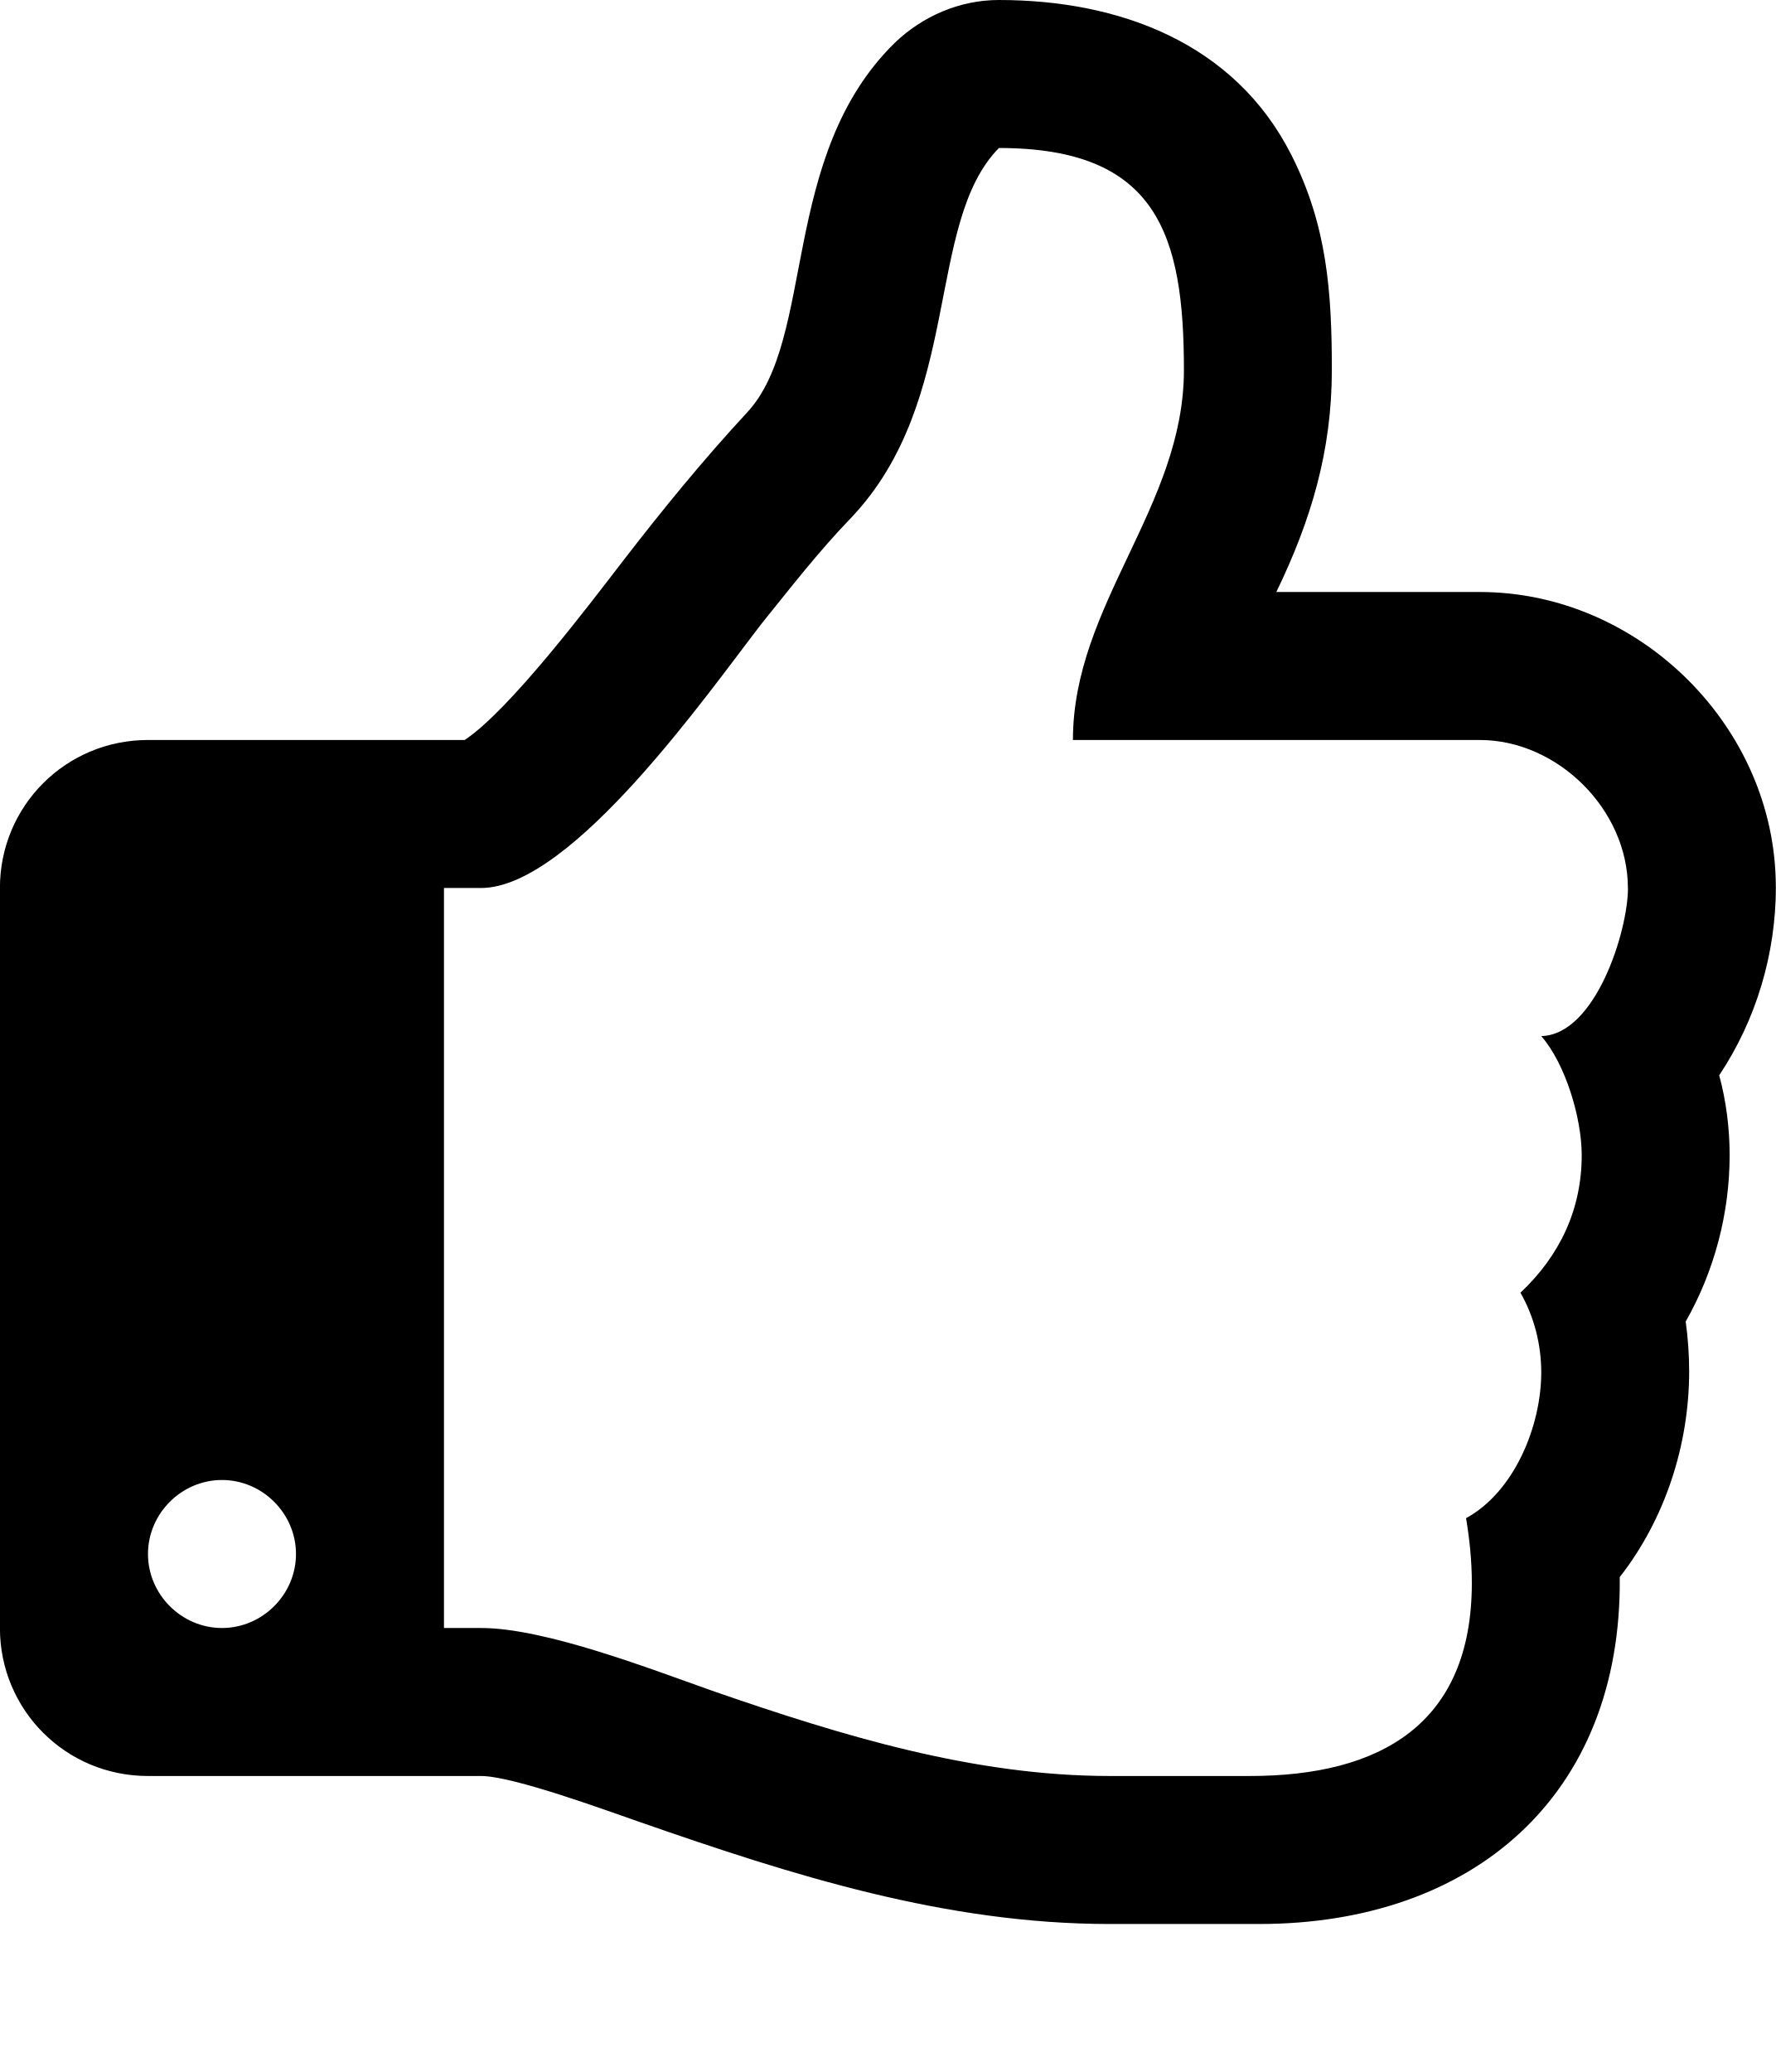
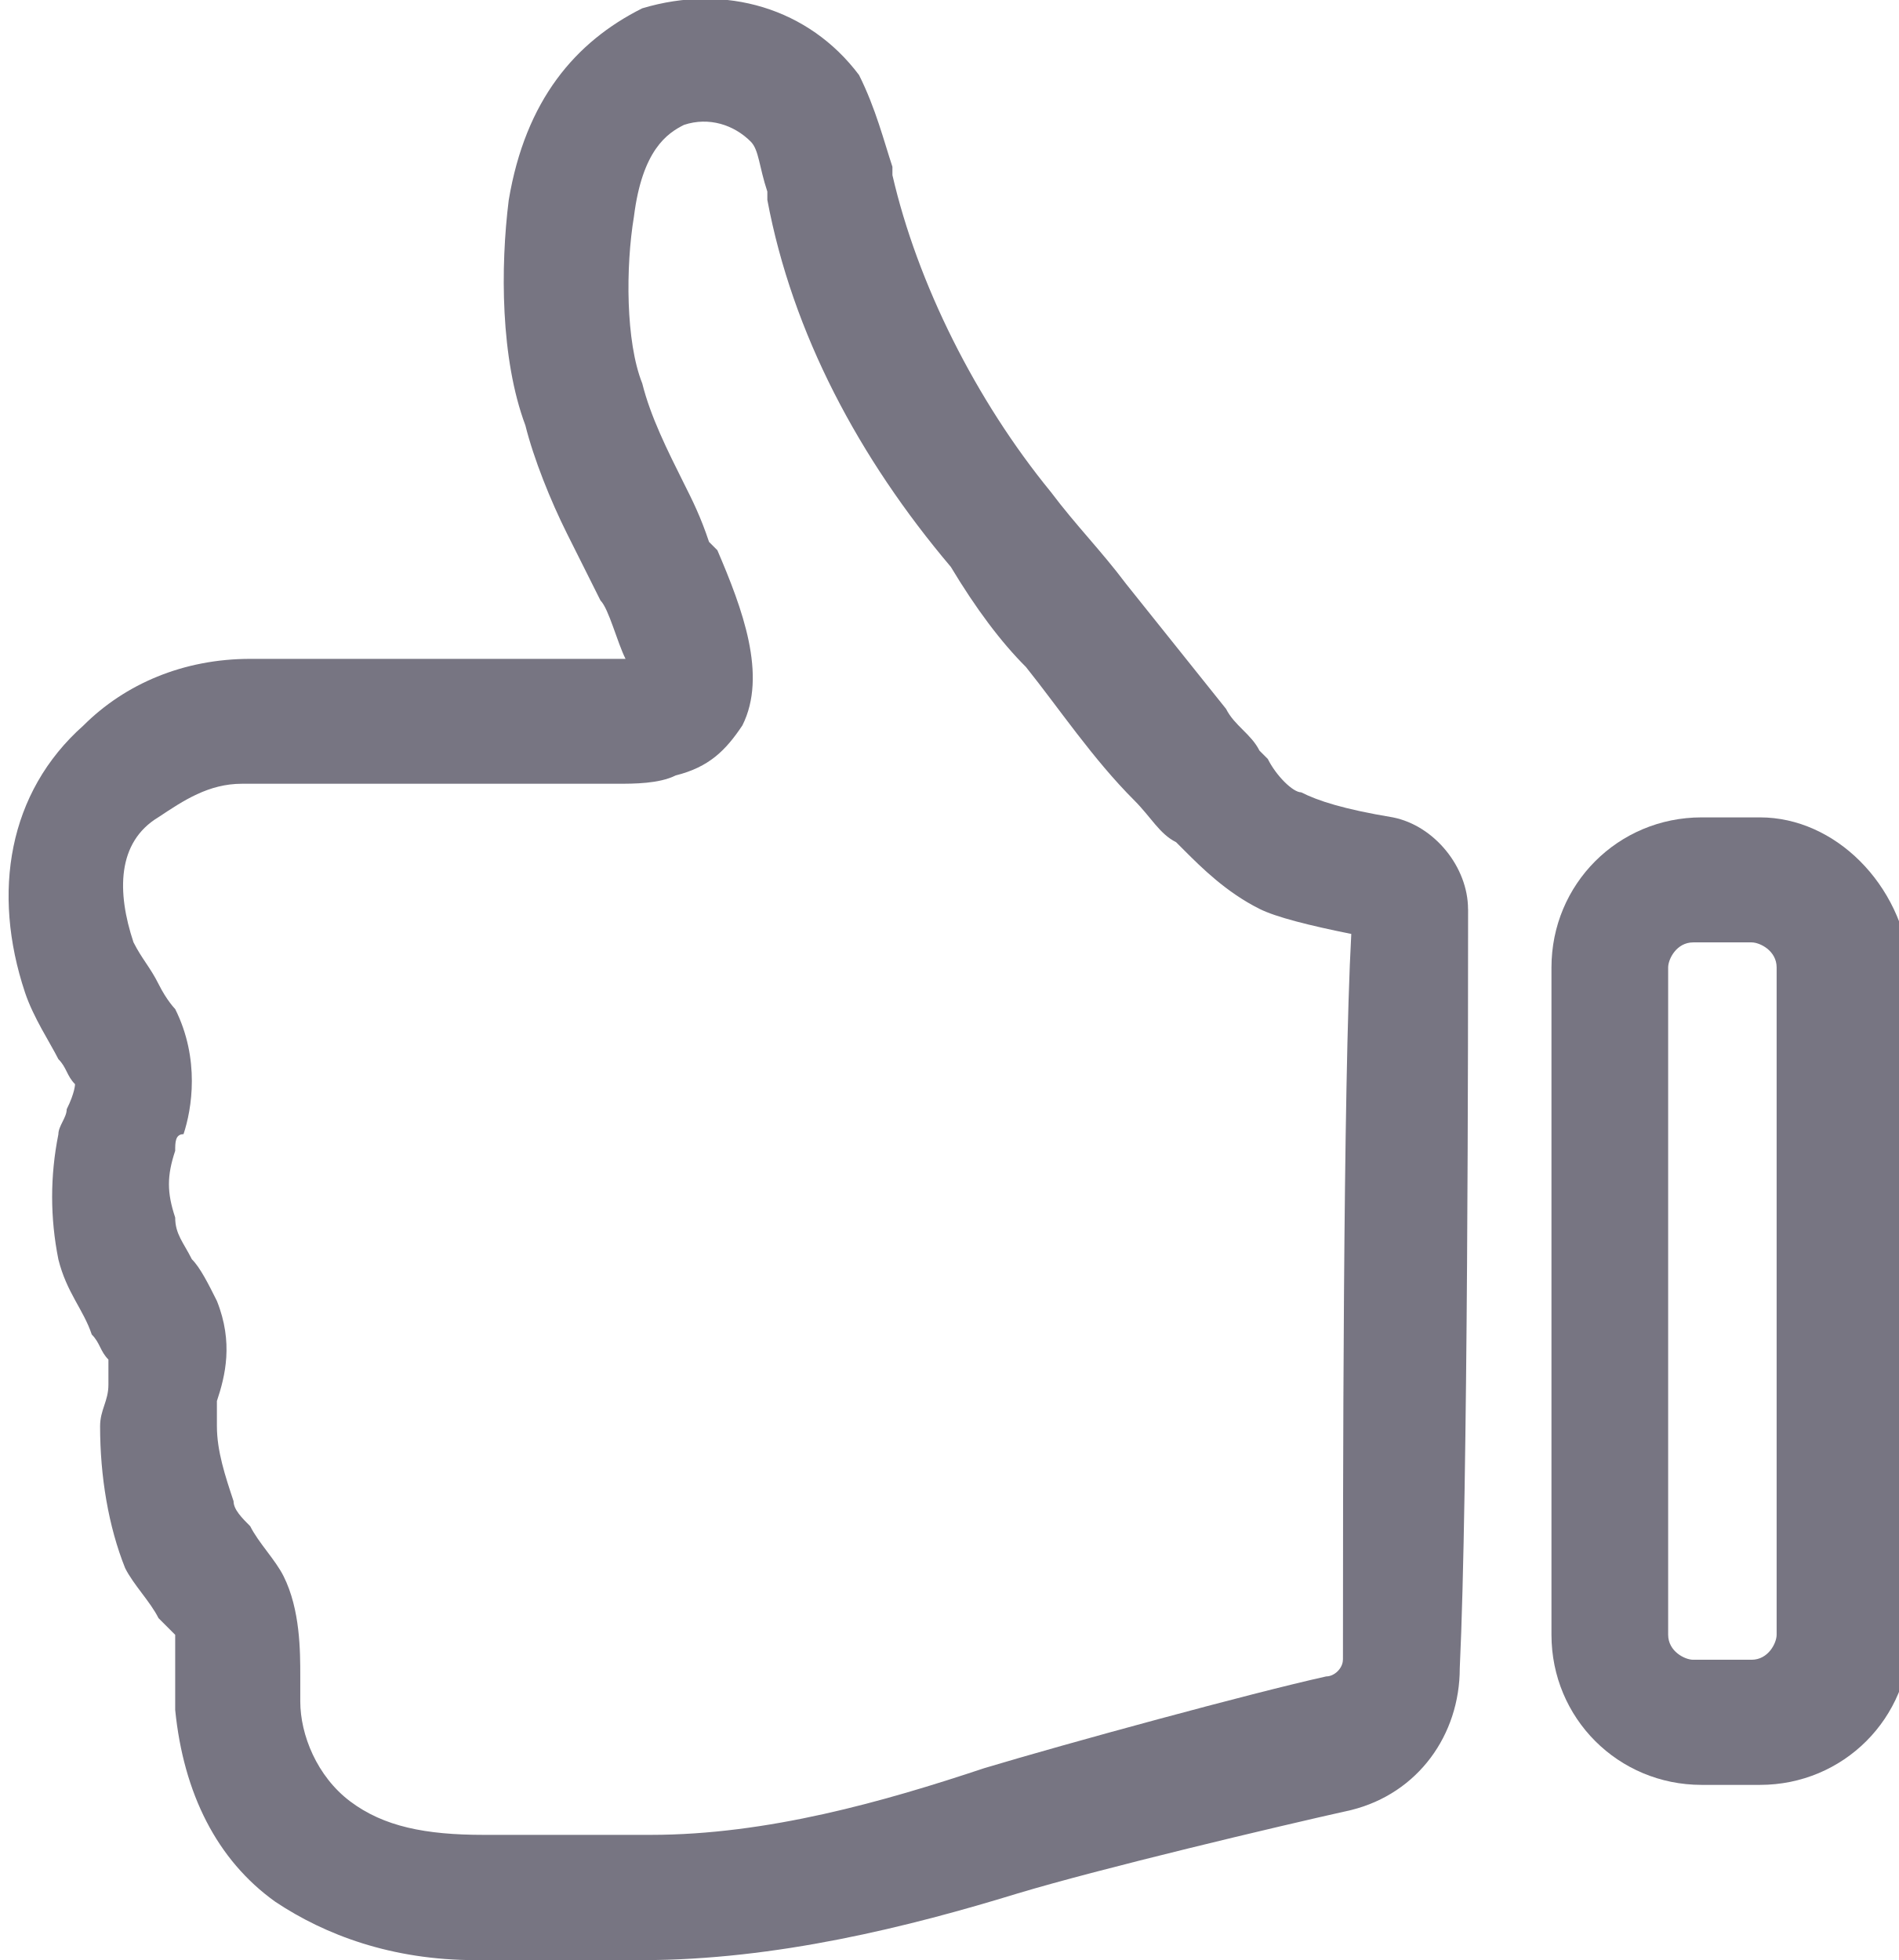
- <svg xmlns="http://www.w3.org/2000/svg" version="1.1" width="24" height="28" viewBox="0 0 24 28">
-   <path d="M4 21c0-0.547-0.453-1-1-1s-1 0.453-1 1 0.453 1 1 1 1-0.453 1-1zM22 12c0-1.062-0.953-2-2-2h-5.5c0-1.828 1.5-3.156 1.5-5 0-1.828-0.359-3-2.5-3-1 1.016-0.484 3.406-2 5-0.438 0.453-0.812 0.938-1.203 1.422-0.703 0.906-2.562 3.578-3.797 3.578h-0.5v10h0.5c0.875 0 2.312 0.562 3.156 0.859 1.719 0.594 3.5 1.141 5.344 1.141h1.891c1.766 0 3-0.703 3-2.609 0-0.297-0.031-0.594-0.078-0.875 0.656-0.359 1.016-1.25 1.016-1.969 0-0.375-0.094-0.75-0.281-1.078 0.531-0.5 0.828-1.125 0.828-1.859 0-0.5-0.219-1.234-0.547-1.609 0.734-0.016 1.172-1.422 1.172-2zM24 11.984c0 0.906-0.266 1.797-0.766 2.547 0.094 0.344 0.141 0.719 0.141 1.078 0 0.781-0.203 1.563-0.594 2.25 0.031 0.219 0.047 0.453 0.047 0.672 0 1-0.328 2-0.938 2.781 0.031 2.953-1.984 4.688-4.875 4.688h-2.016c-2.219 0-4.281-0.656-6.344-1.375-0.453-0.156-1.719-0.625-2.156-0.625h-4.5c-1.109 0-2-0.891-2-2v-10c0-1.109 0.891-2 2-2h4.281c0.609-0.406 1.672-1.813 2.141-2.422 0.531-0.688 1.078-1.359 1.672-2 0.938-1 0.438-3.469 2-5 0.375-0.359 0.875-0.578 1.406-0.578 1.625 0 3.187 0.578 3.953 2.094 0.484 0.953 0.547 1.859 0.547 2.906 0 1.094-0.281 2.031-0.75 3h2.75c2.156 0 4 1.828 4 3.984z" />
+ <svg xmlns="http://www.w3.org/2000/svg" version="1.1" width="31" height="32" viewBox="0 0 31 32">
+   <path fill="#777582" d="M23.966 14.843c0-0.681-0.545-1.362-1.226-1.498-0.817-0.136-1.226-0.272-1.498-0.409-0.136 0-0.409-0.272-0.545-0.545 0 0-0.136-0.136-0.136-0.136-0.136-0.272-0.409-0.409-0.545-0.681-0.545-0.681-1.089-1.362-1.634-2.043-0.409-0.545-0.817-0.953-1.226-1.498-1.226-1.498-2.179-3.404-2.587-5.174v-0.136c-0.136-0.409-0.272-0.953-0.545-1.498-0.817-1.089-2.179-1.498-3.54-1.089-1.089 0.545-1.906 1.498-2.179 3.132-0.136 1.089-0.136 2.587 0.272 3.677 0.136 0.545 0.409 1.226 0.681 1.77 0.136 0.272 0.272 0.545 0.409 0.817l0.136 0.272c0.136 0.136 0.272 0.681 0.409 0.953h-0.136c-0.681 0-1.362 0-2.043 0-1.362 0-2.723 0-3.949 0-1.089 0-2.043 0.409-2.723 1.089-1.226 1.089-1.498 2.723-0.953 4.357 0.136 0.409 0.408 0.817 0.545 1.089 0.136 0.136 0.136 0.272 0.272 0.409 0 0 0 0.136-0.136 0.409 0 0.136-0.136 0.272-0.136 0.409-0.136 0.681-0.136 1.362 0 2.043 0.136 0.545 0.409 0.817 0.545 1.226 0.136 0.136 0.136 0.272 0.272 0.409 0 0 0 0.272 0 0.409 0 0.272-0.136 0.409-0.136 0.681 0 0.817 0.136 1.634 0.409 2.315 0.136 0.272 0.409 0.545 0.545 0.817 0.136 0.136 0.272 0.272 0.272 0.272 0 0.136 0 0.409 0 0.545 0 0.272 0 0.409 0 0.681 0.136 1.362 0.681 2.451 1.634 3.132 0.817 0.545 1.906 0.953 3.268 0.953 0.409 0 0.817 0 1.226 0 0.545 0 0.953 0 1.498 0 2.179 0 4.357-0.545 6.128-1.089 1.362-0.409 4.221-1.089 5.447-1.362 1.089-0.272 1.77-1.226 1.77-2.315 0.136-2.86 0.136-10.621 0.136-12.392zM21.923 27.098c0 0.136-0.136 0.272-0.272 0.272-1.226 0.272-4.221 1.089-5.583 1.498-1.634 0.545-3.54 1.089-5.447 1.089-0.953 0-1.77 0-2.723 0s-1.634-0.136-2.179-0.545c-0.545-0.409-0.817-1.089-0.817-1.634 0-0.136 0-0.272 0-0.409 0-0.409 0-1.089-0.272-1.634-0.136-0.272-0.409-0.545-0.545-0.817-0.136-0.136-0.272-0.272-0.272-0.409-0.136-0.409-0.272-0.817-0.272-1.226 0-0.136 0-0.272 0-0.409 0.136-0.409 0.272-0.953 0-1.634-0.136-0.272-0.272-0.545-0.409-0.681-0.136-0.272-0.272-0.409-0.272-0.681-0.136-0.409-0.136-0.681 0-1.089 0-0.136 0-0.272 0.136-0.272 0.136-0.409 0.272-1.226-0.136-2.043 0 0-0.136-0.136-0.272-0.409s-0.272-0.409-0.409-0.681c-0.272-0.817-0.272-1.634 0.409-2.043 0.409-0.272 0.817-0.545 1.362-0.545 0.681 0 1.226 0 1.906 0s1.362 0 2.043 0c0.681 0 1.362 0 2.043 0h0.136c0.272 0 0.681 0 0.953-0.136 0.545-0.136 0.817-0.409 1.089-0.817 0.409-0.817 0-1.906-0.409-2.86l-0.136-0.136c-0.136-0.409-0.272-0.681-0.409-0.953-0.272-0.545-0.545-1.089-0.681-1.634-0.272-0.681-0.272-1.906-0.136-2.723 0.136-1.089 0.545-1.362 0.817-1.498 0.409-0.136 0.817 0 1.089 0.272 0.136 0.136 0.136 0.409 0.272 0.817v0.136c0.409 2.179 1.498 4.221 2.996 5.992 0.409 0.681 0.817 1.226 1.226 1.634 0.545 0.681 1.089 1.498 1.77 2.179 0.272 0.272 0.409 0.545 0.681 0.681l0.136 0.136c0.272 0.272 0.681 0.681 1.226 0.953 0.272 0.136 0.817 0.272 1.498 0.409-0.136 2.451-0.136 9.26-0.136 11.847z" />
+   <path fill="#777582" d="M28.732 13.345h-0.953c-1.362 0-2.451 1.089-2.451 2.451v10.894c0 1.362 1.089 2.451 2.451 2.451h0.953c1.362 0 2.451-1.089 2.451-2.451v-10.894c-0.136-1.362-1.226-2.451-2.451-2.451zM29.004 26.689c0 0.136-0.136 0.409-0.409 0.409h-0.953c-0.136 0-0.409-0.136-0.409-0.409v-10.894c0-0.136 0.136-0.409 0.409-0.409h0.953c0.136 0 0.409 0.136 0.409 0.409v10.894z" />
</svg>
